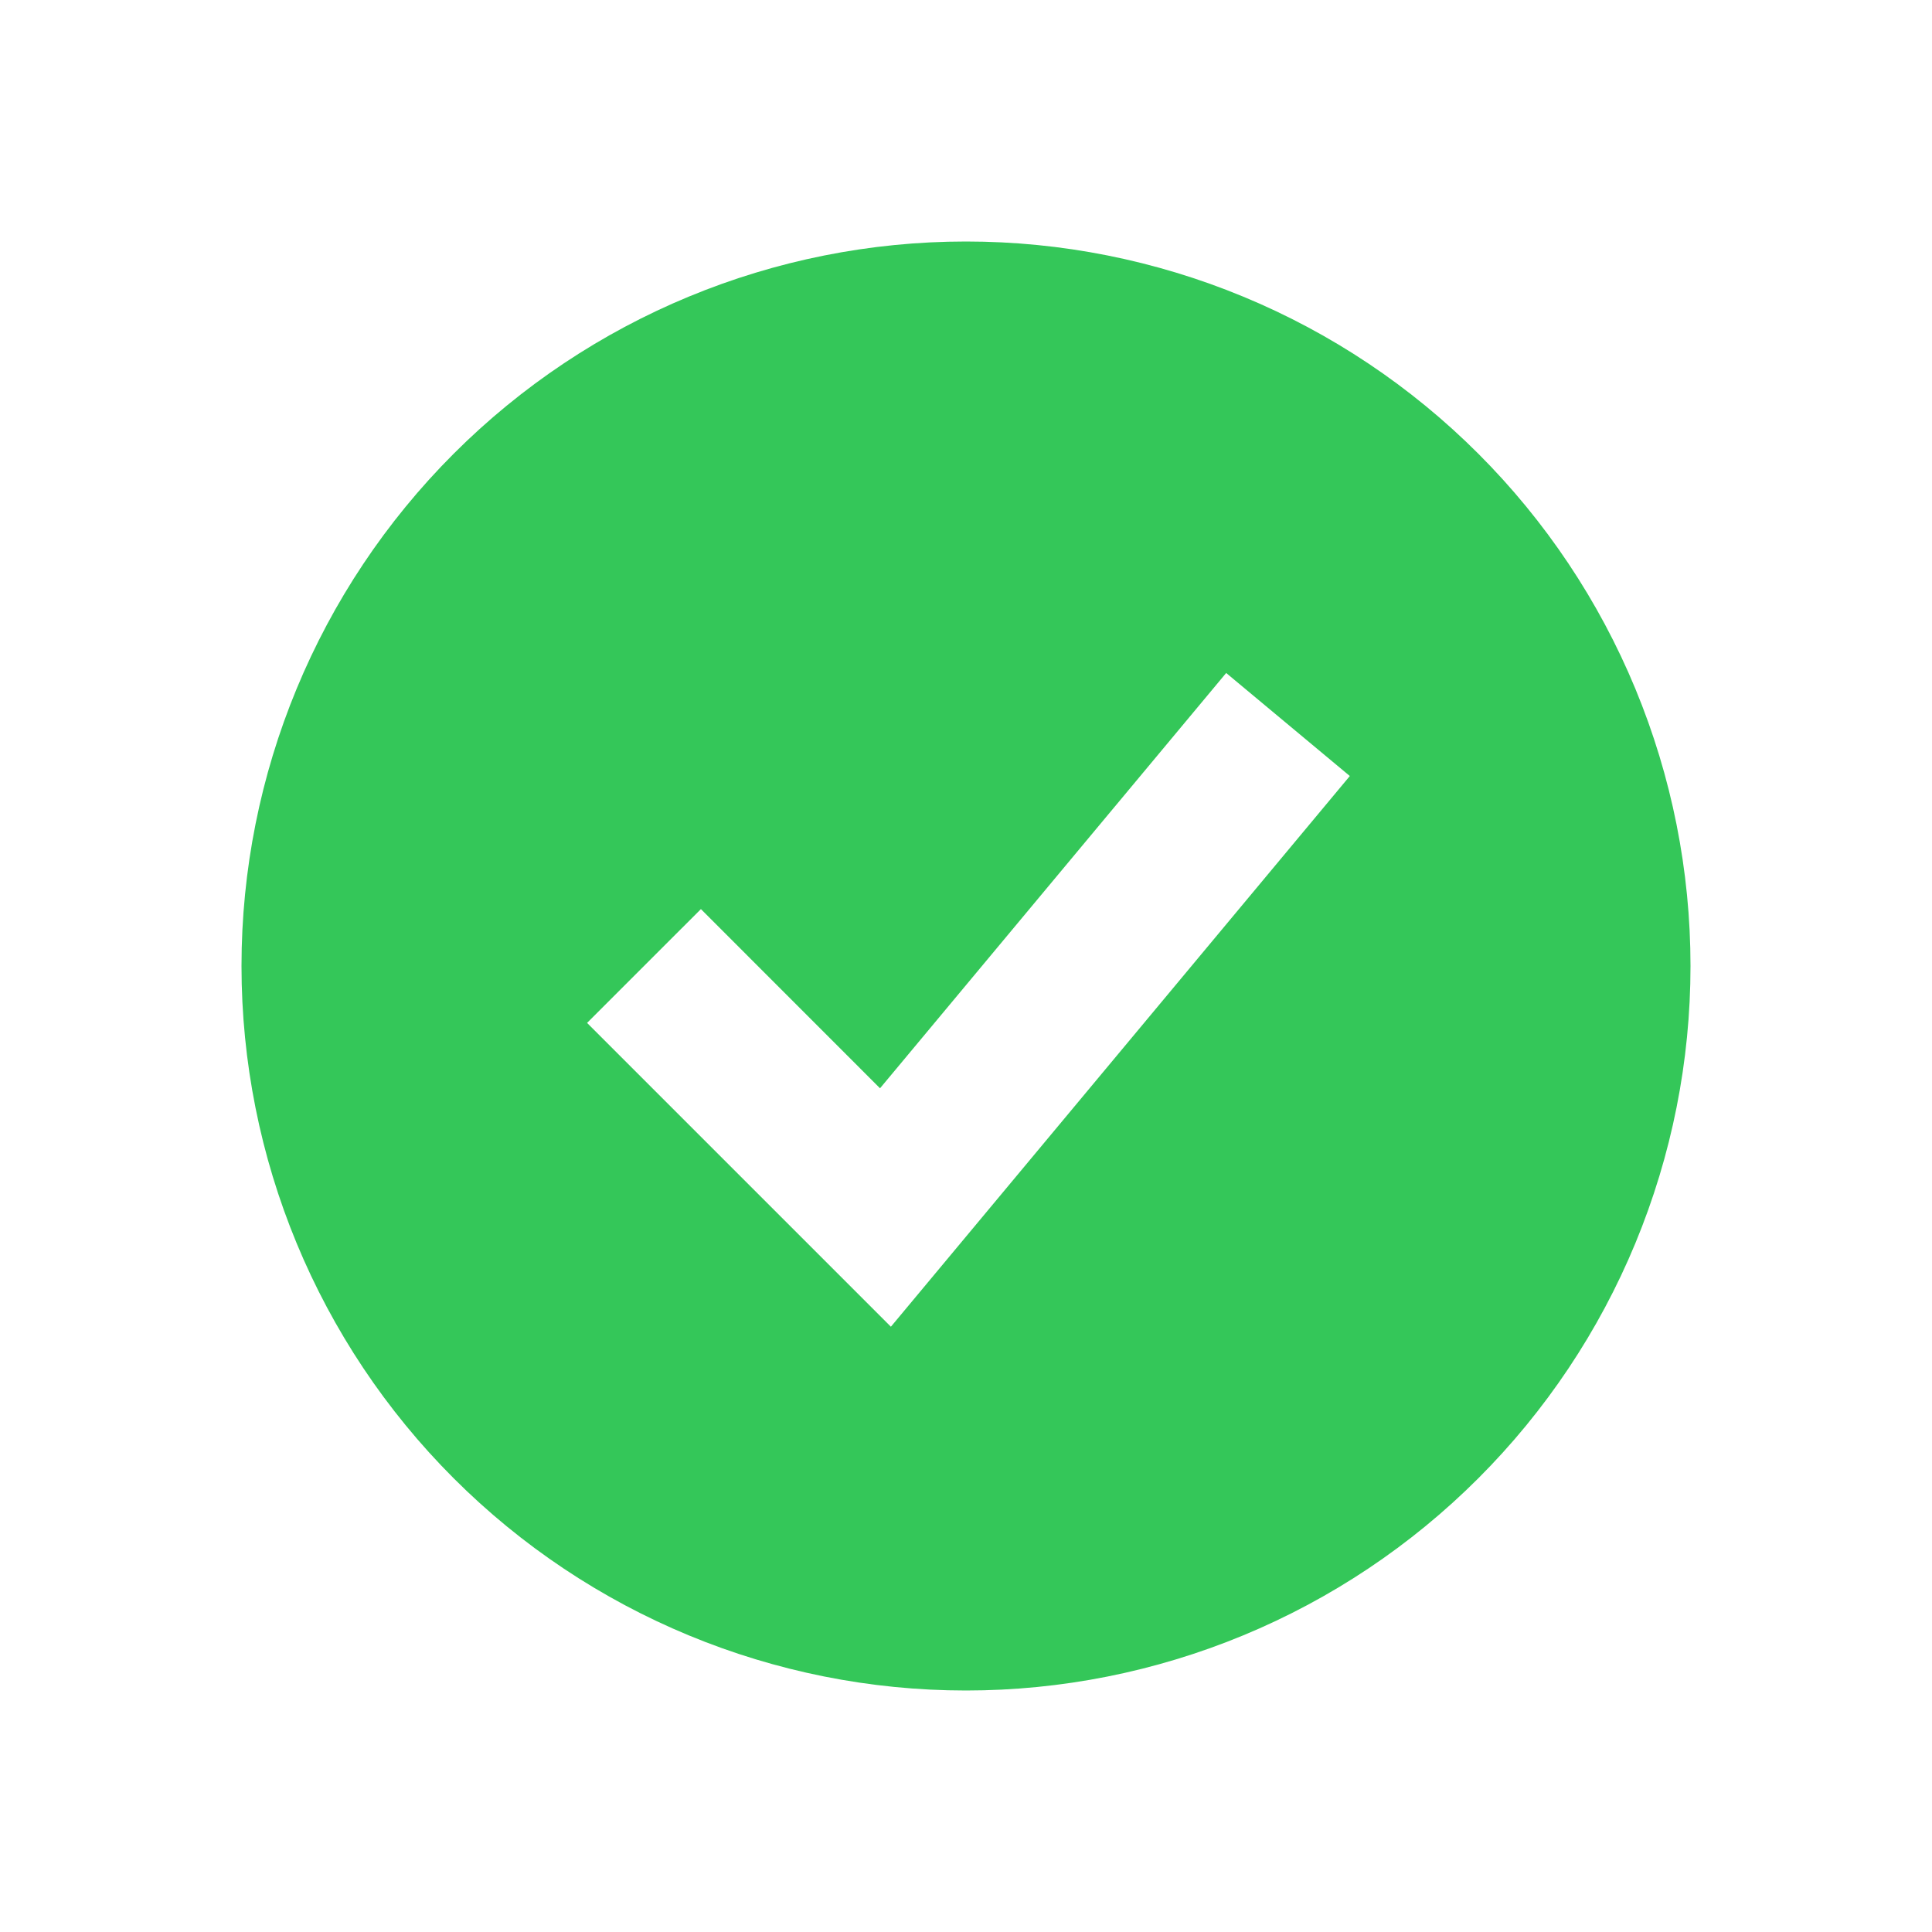
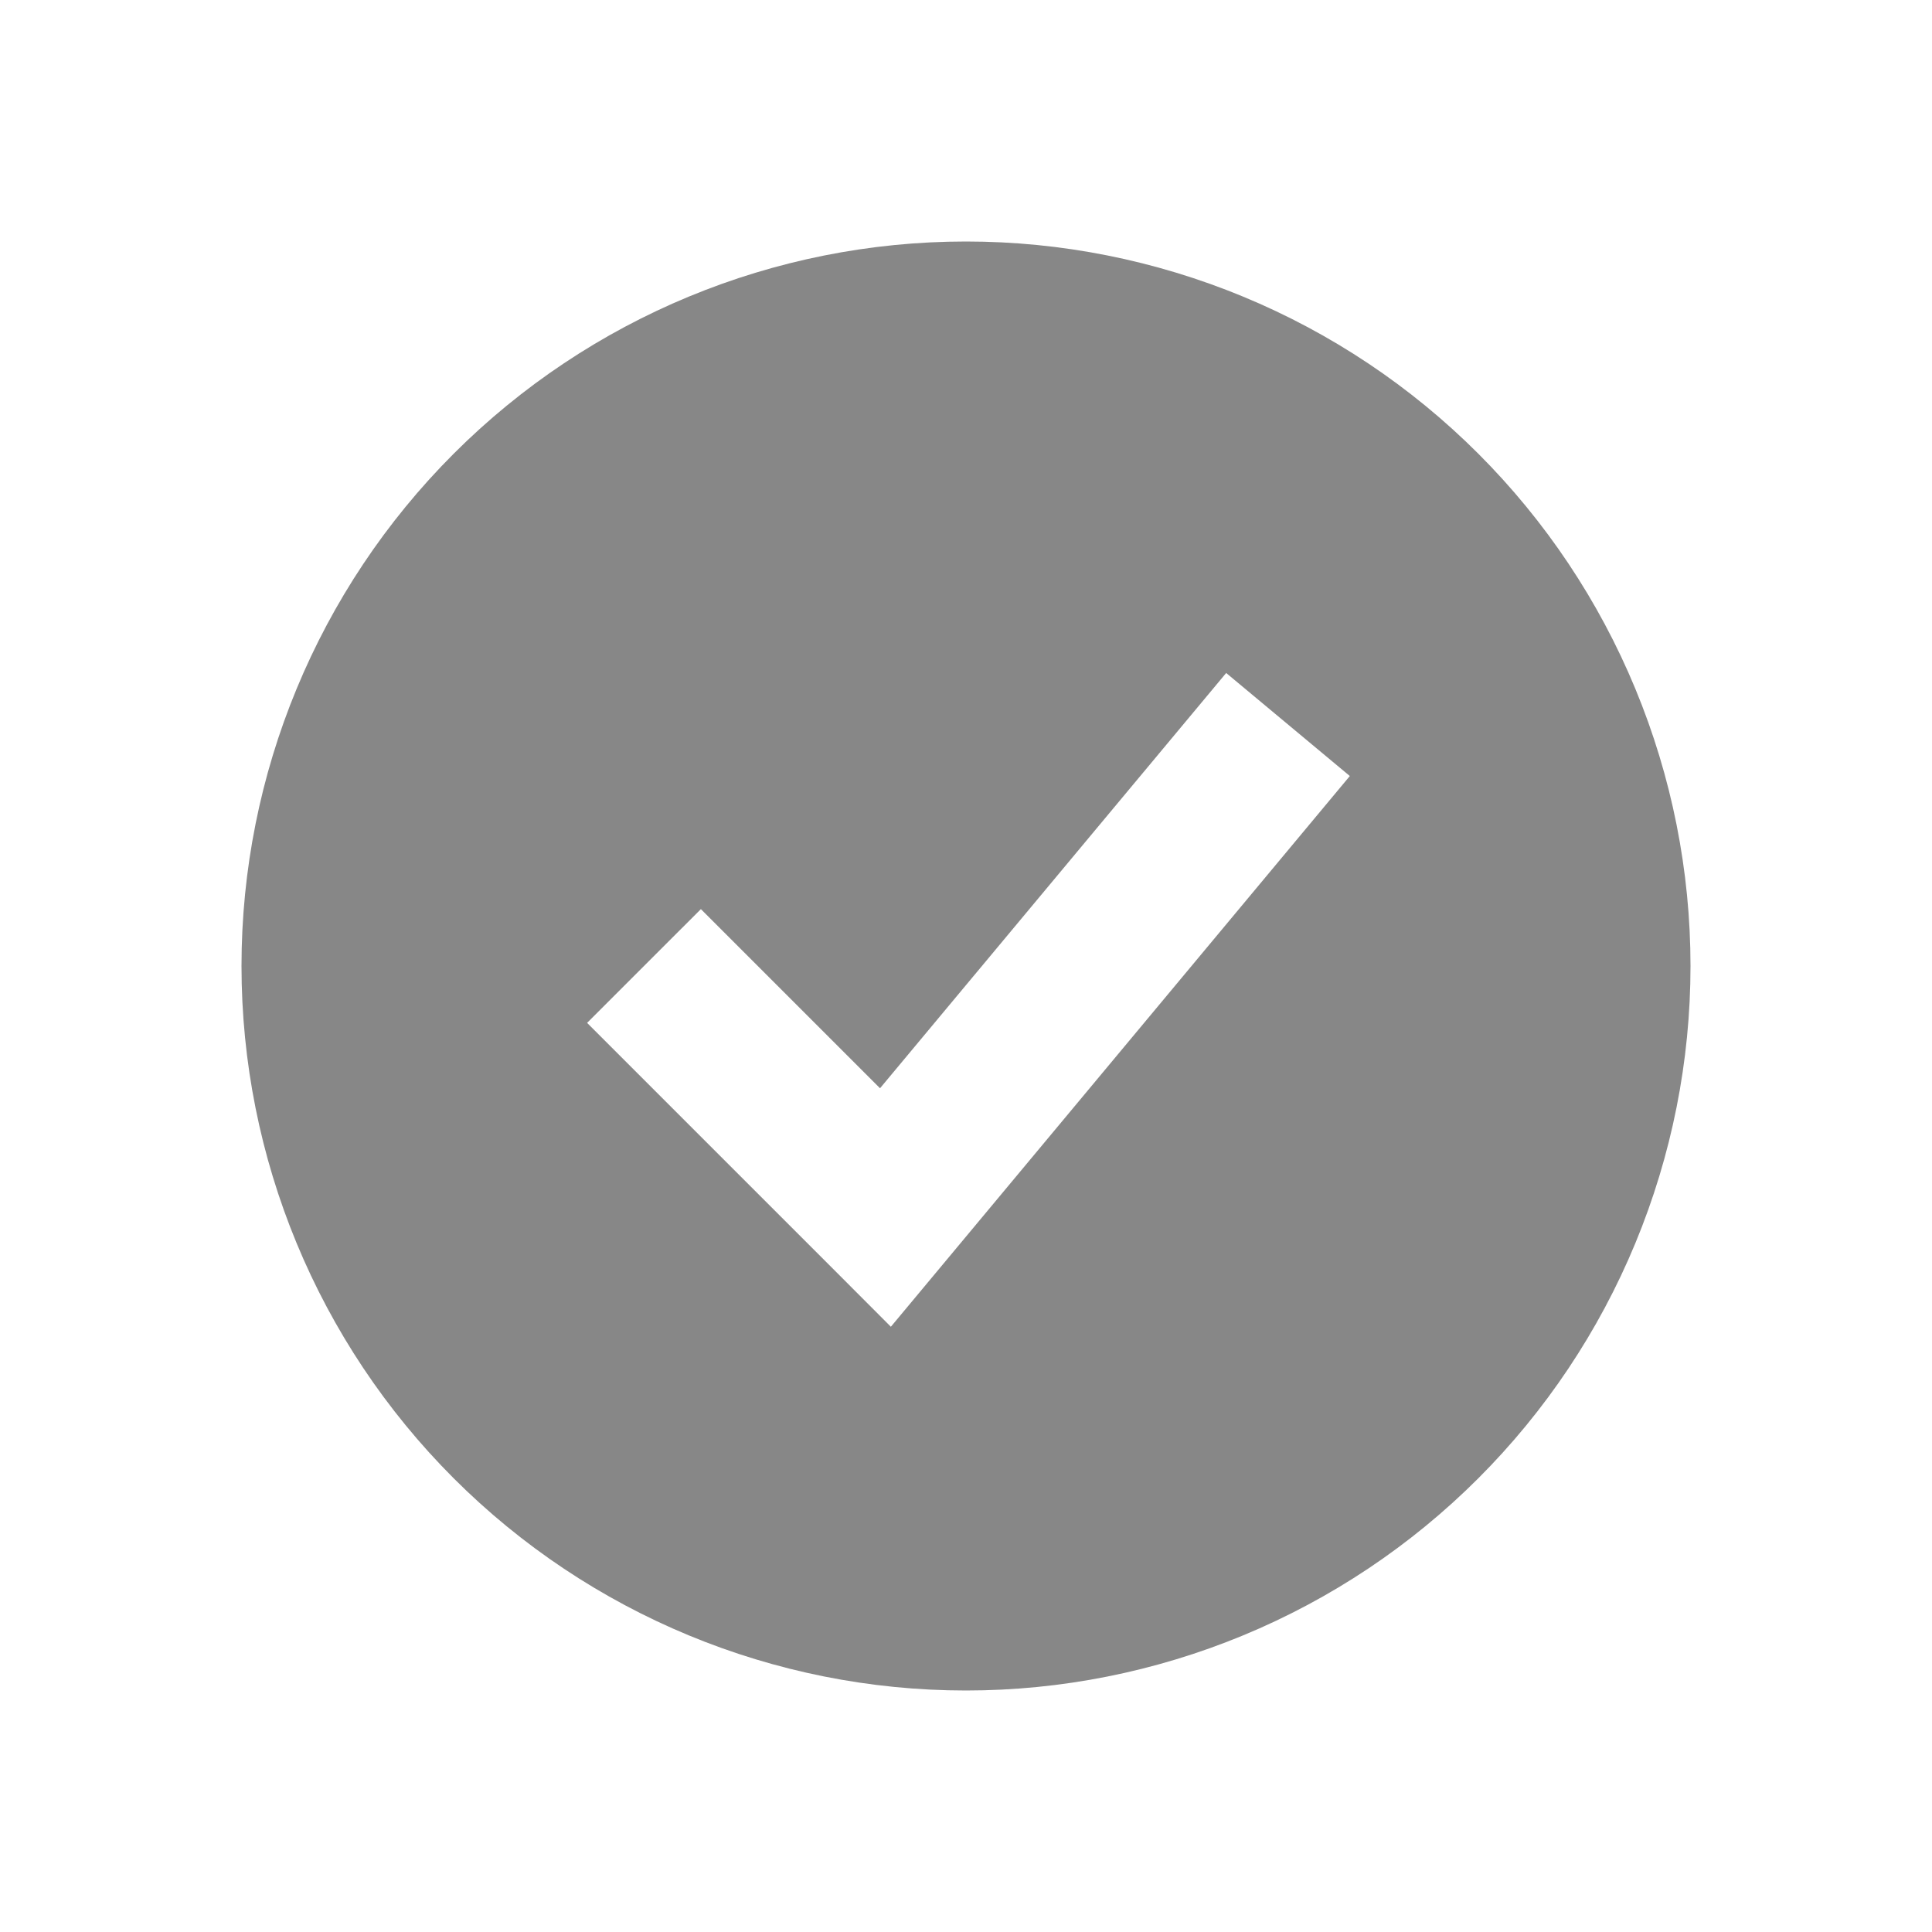
- <svg xmlns="http://www.w3.org/2000/svg" width="24" height="24" viewBox="0 0 24 24" fill="none">
-   <path fill-rule="evenodd" clip-rule="evenodd" d="M12 21C13.182 21 14.352 20.767 15.444 20.315C16.536 19.863 17.528 19.2 18.364 18.364C19.2 17.528 19.863 16.536 20.315 15.444C20.767 14.352 21 13.182 21 12C21 10.818 20.767 9.648 20.315 8.556C19.863 7.464 19.2 6.472 18.364 5.636C17.528 4.8 16.536 4.137 15.444 3.685C14.352 3.233 13.182 3 12 3C9.613 3 7.324 3.948 5.636 5.636C3.948 7.324 3 9.613 3 12C3 14.387 3.948 16.676 5.636 18.364C7.324 20.052 9.613 21 12 21ZM11.768 15.64L16.768 9.64L15.232 8.36L10.932 13.519L8.707 11.293L7.293 12.707L10.293 15.707L11.067 16.481L11.768 15.64Z" fill="#34C759" />
+ <svg xmlns="http://www.w3.org/2000/svg" width="18" height="18" viewBox="0 0 18 18" fill="none">
+   <path fill-rule="evenodd" clip-rule="evenodd" d="M9 15.75C9.886 15.75 10.764 15.575 11.583 15.236C12.402 14.897 13.146 14.4 13.773 13.773C14.4 13.146 14.897 12.402 15.236 11.583C15.575 10.764 15.75 9.886 15.75 9C15.75 8.114 15.575 7.236 15.236 6.417C14.897 5.598 14.4 4.854 13.773 4.227C13.146 3.6 12.402 3.103 11.583 2.764C10.764 2.425 9.886 2.25 9 2.25C7.21 2.25 5.493 2.961 4.227 4.227C2.961 5.493 2.25 7.21 2.25 9C2.25 10.79 2.961 12.507 4.227 13.773C5.493 15.039 7.21 15.75 9 15.75ZM8.826 11.73L12.576 7.23L11.424 6.27L8.199 10.139L6.53 8.47L5.47 9.53L7.72 11.78L8.3 12.361L8.826 11.73Z" fill="#383838" fill-opacity="0.6" />
</svg>
